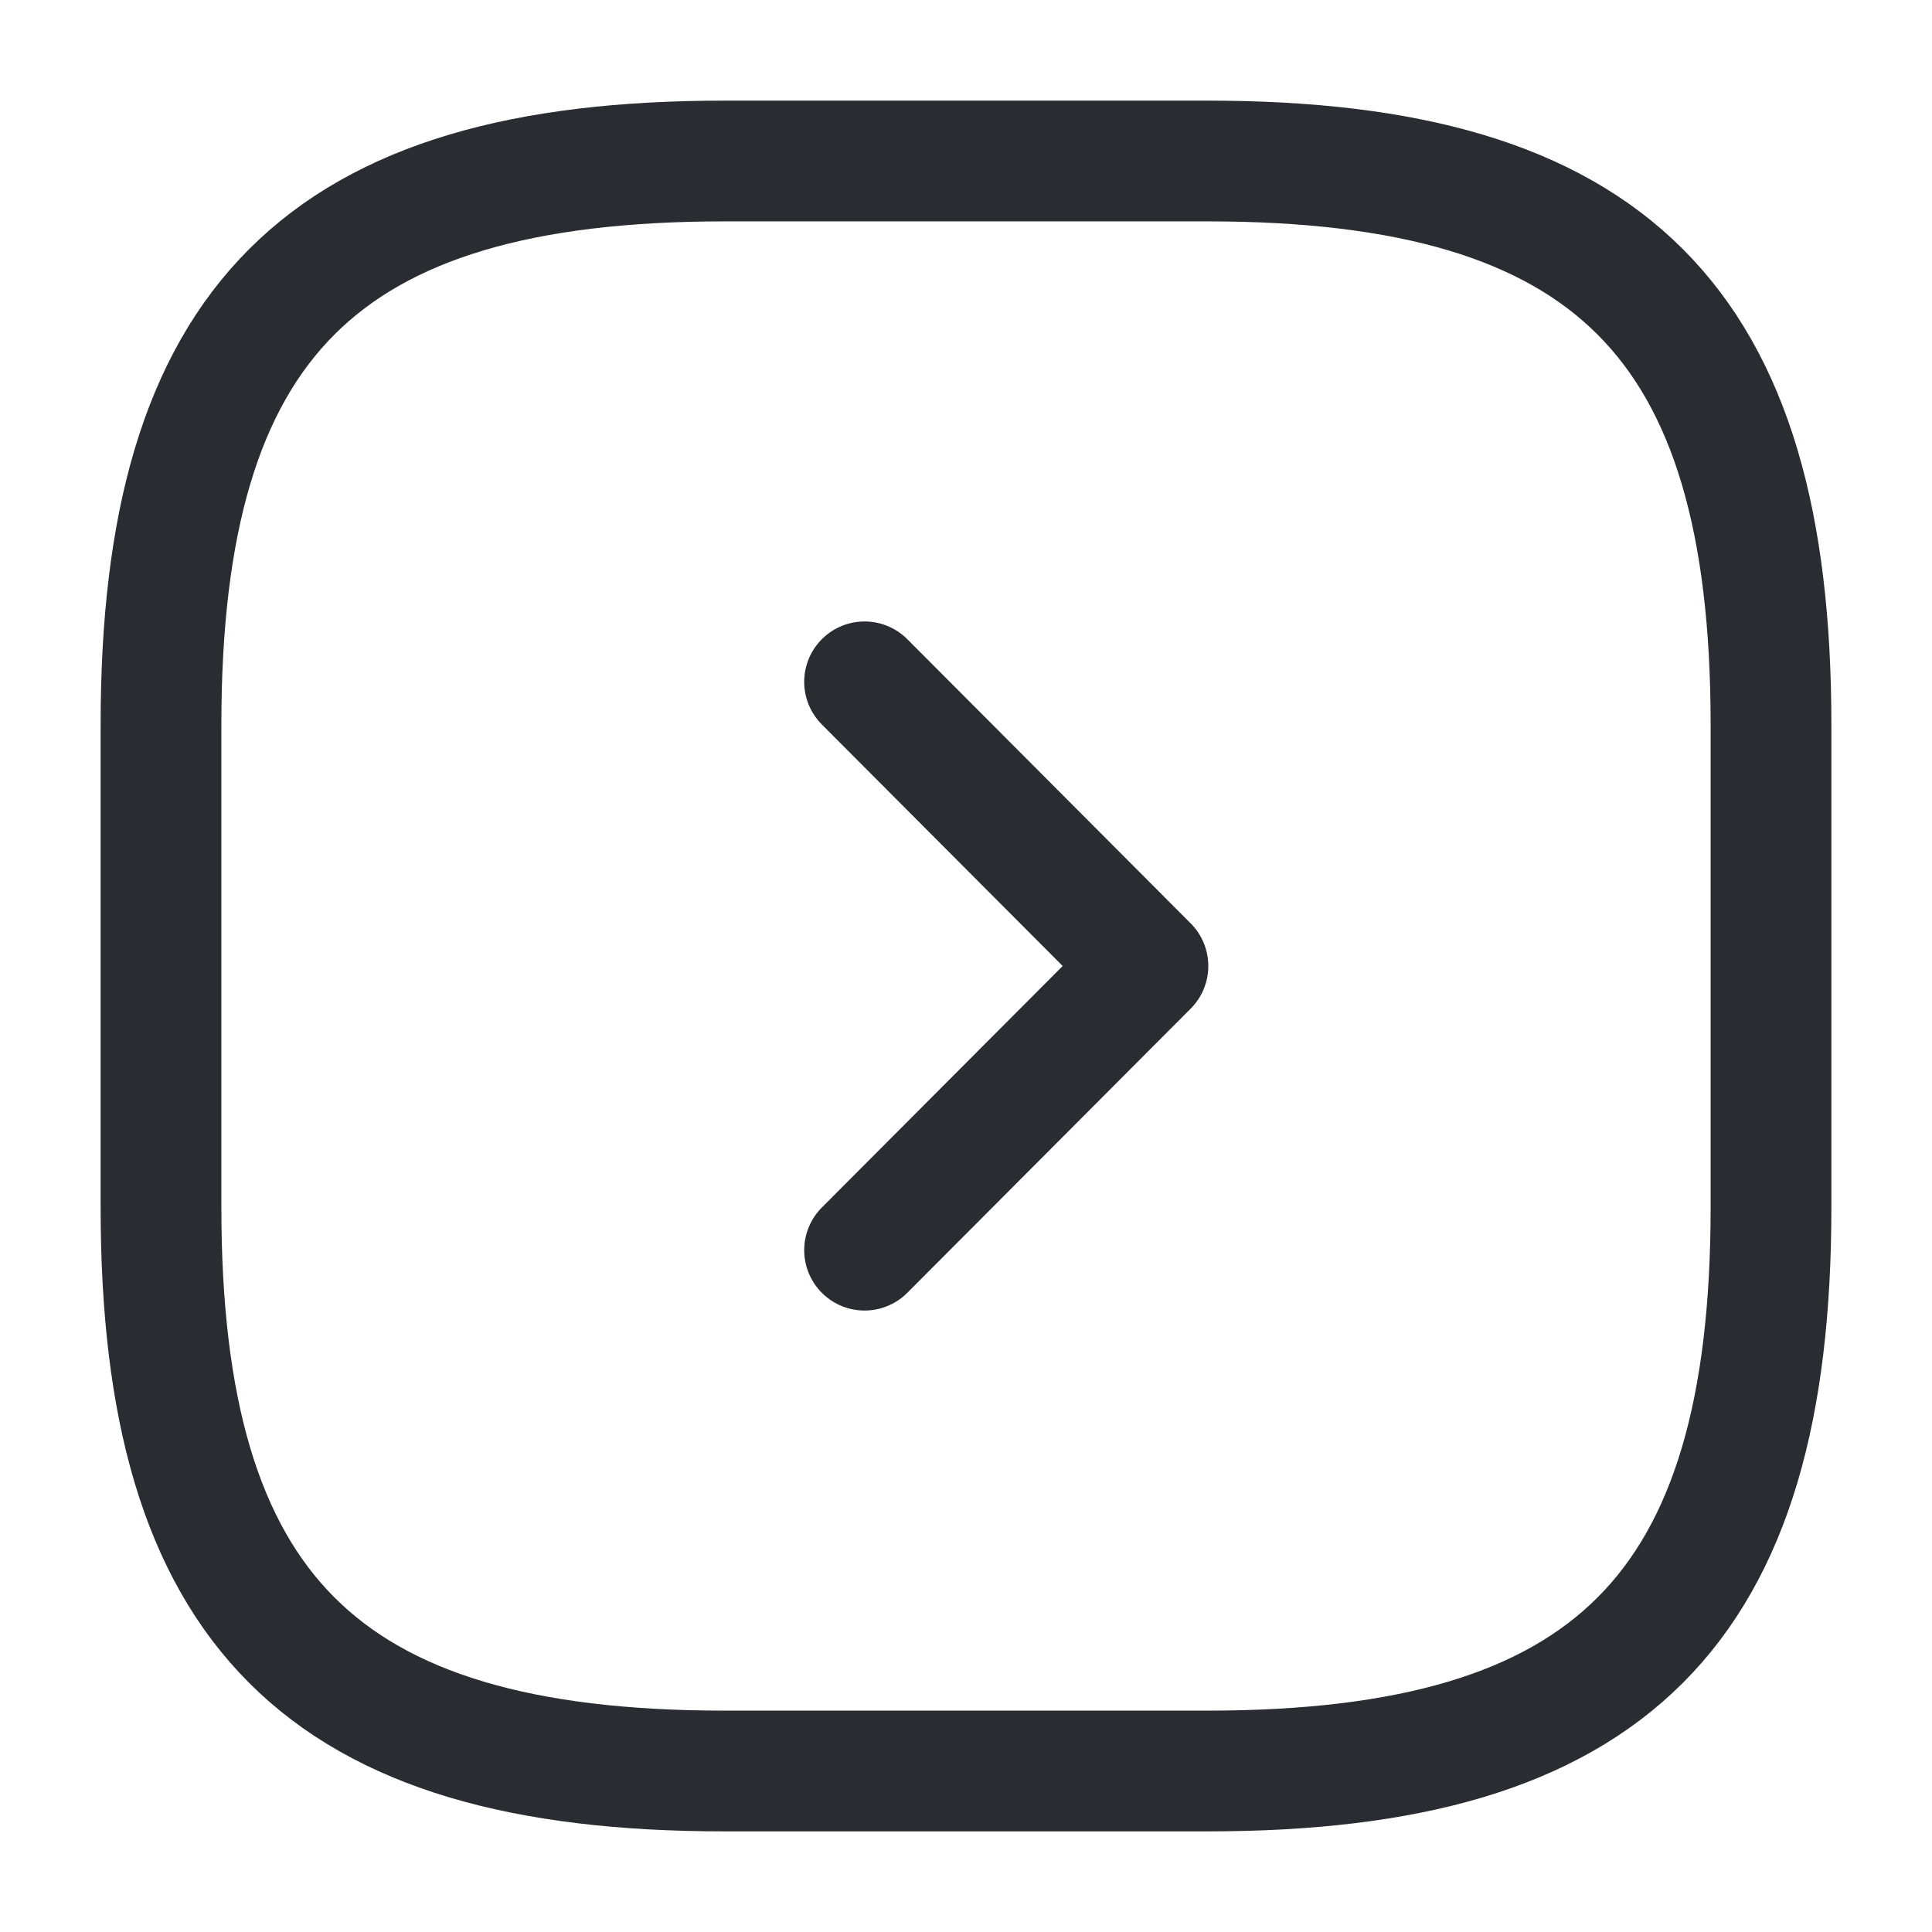
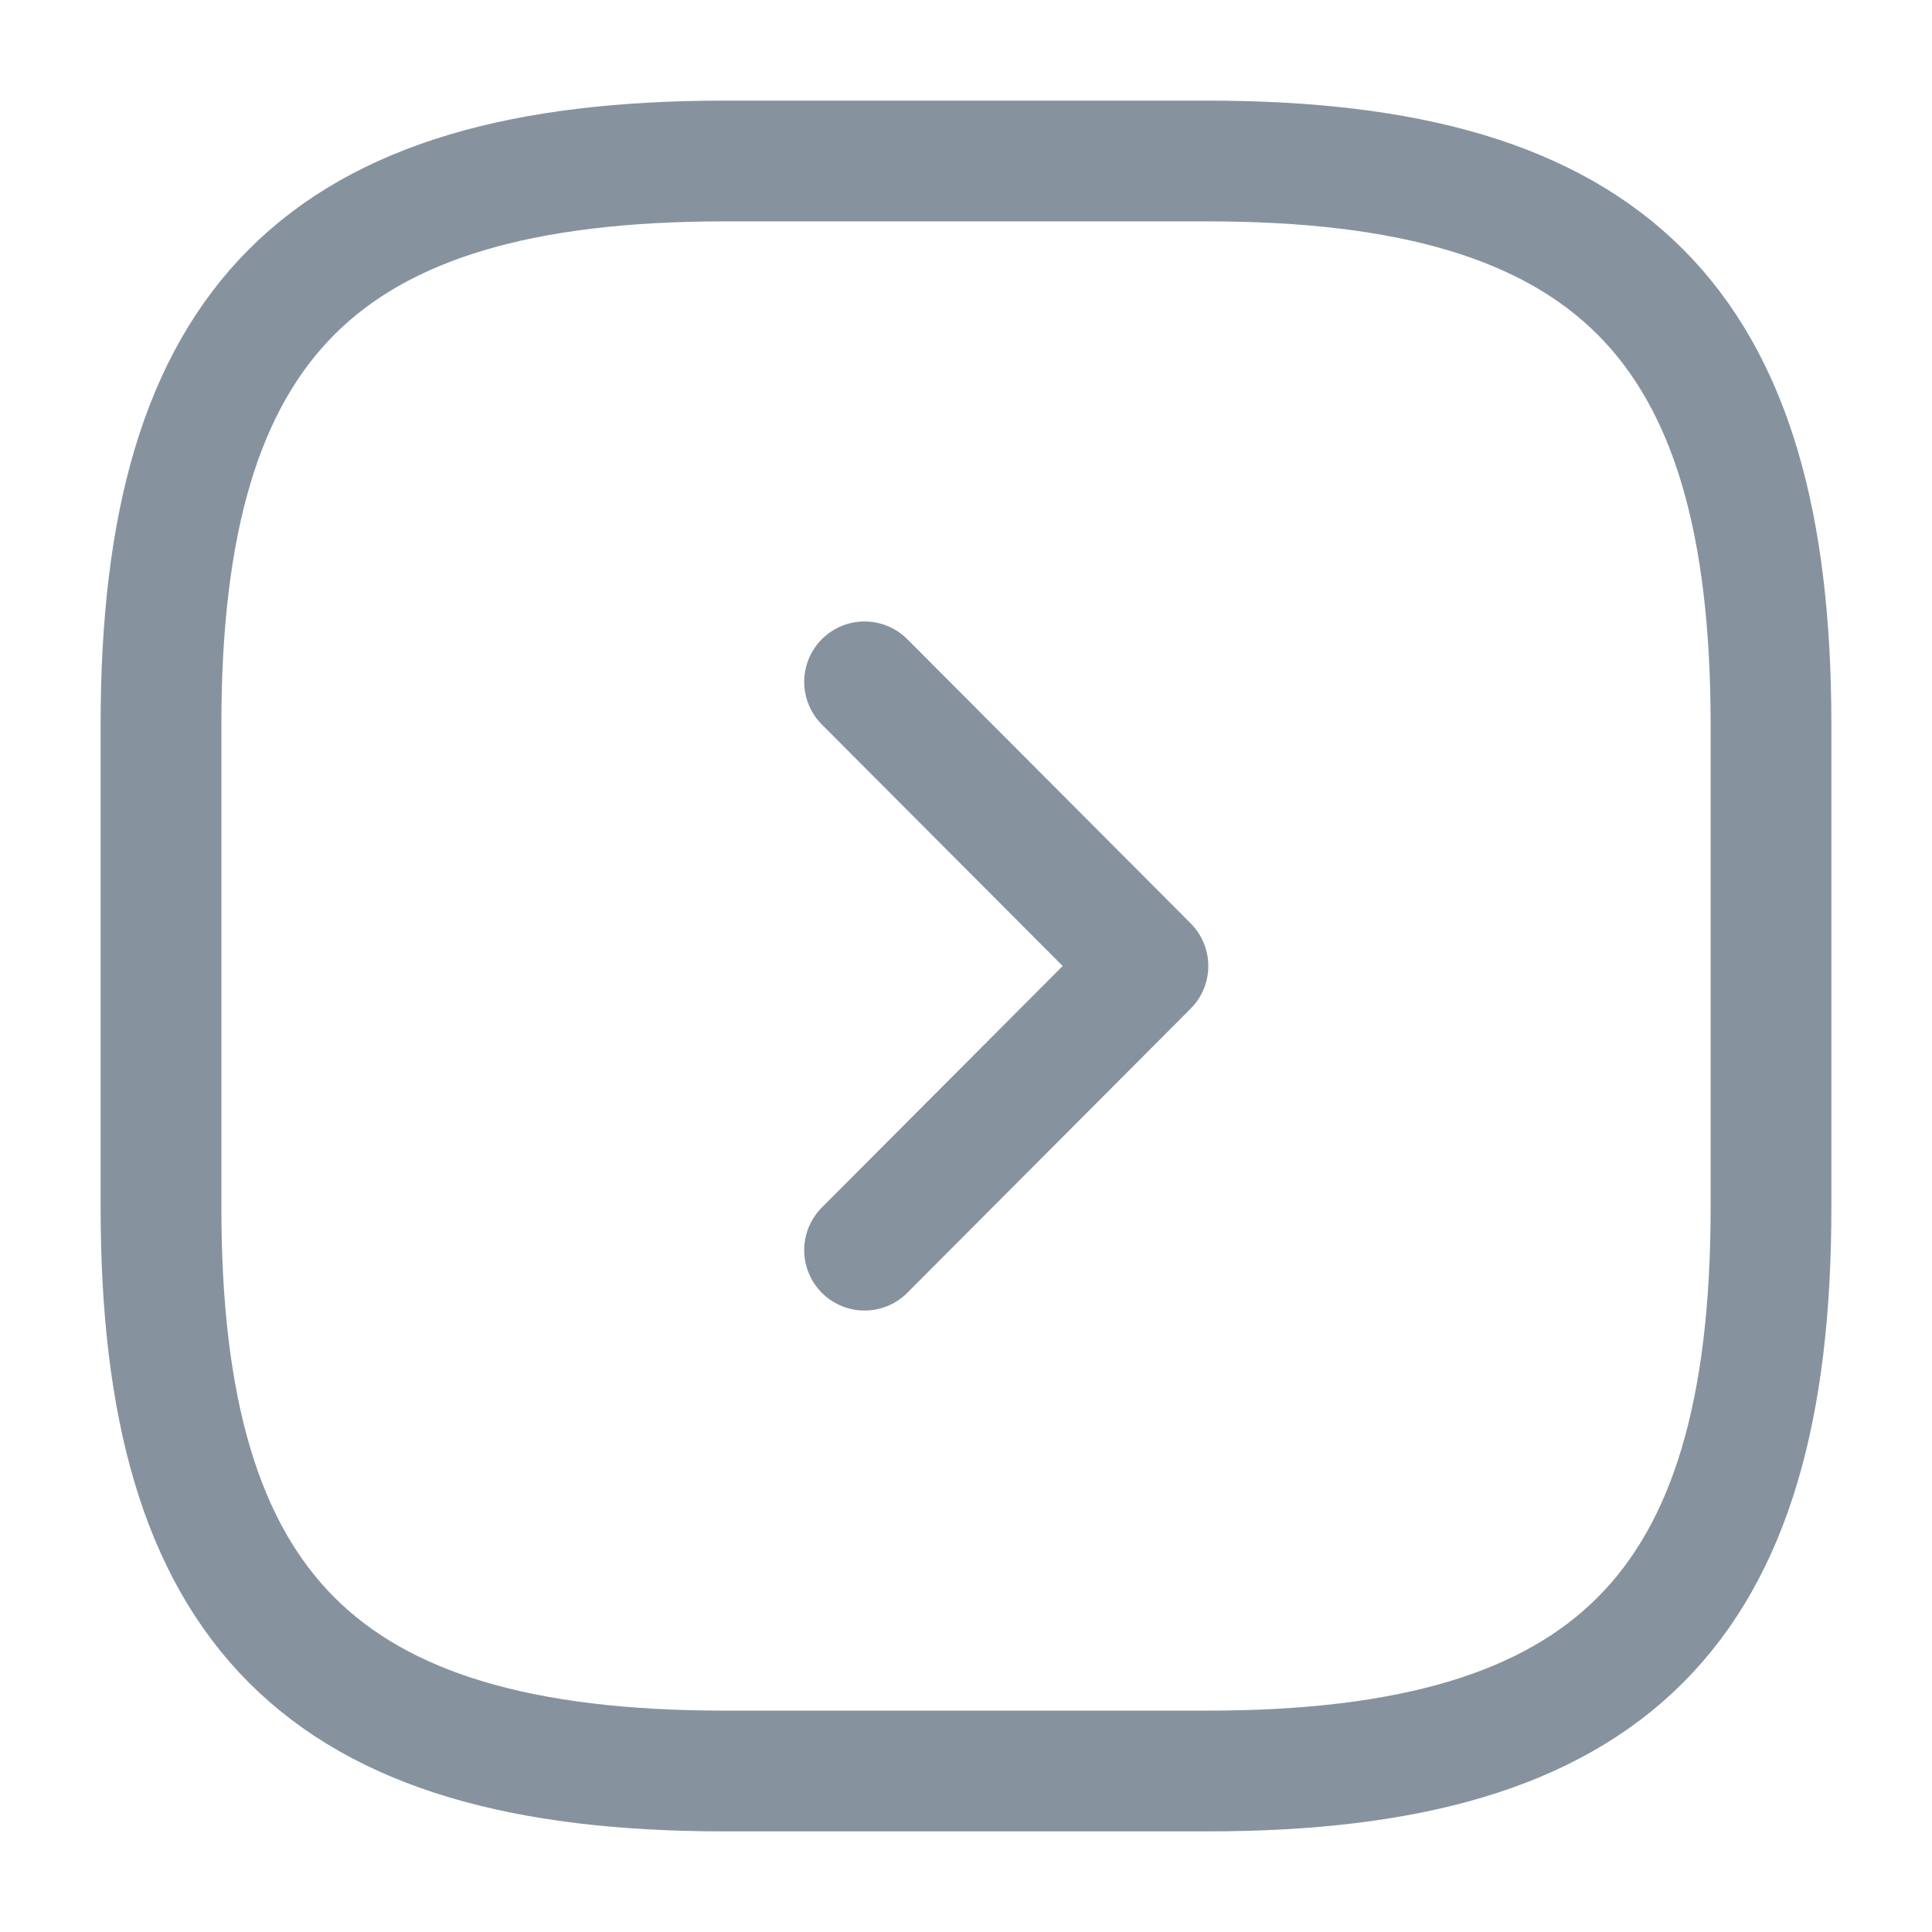
<svg xmlns="http://www.w3.org/2000/svg" width="24" height="24" viewBox="0 0 24 24" fill="none">
-   <path d="M9 22H15C20 22 22 20 22 15V9C22 4 20 2 15 2H9C4 2 2 4 2 9V15C2 20 4 22 9 22Z" stroke="#292D32" stroke-width="1.5" stroke-linecap="round" stroke-linejoin="round" />
-   <path d="M10.74 15.53L14.26 12L10.74 8.47" stroke="#292D32" stroke-width="1.5" stroke-linecap="round" stroke-linejoin="round" />
+   <path d="M9 22H15C20 22 22 20 22 15V9C22 4 20 2 15 2H9C4 2 2 4 2 9V15C2 20 4 22 9 22Z" stroke="#86939F" stroke-width="1.5" stroke-linecap="round" stroke-linejoin="round" />
+   <path d="M10.74 15.53L14.26 12L10.74 8.47" stroke="#86939F" stroke-width="1.5" stroke-linecap="round" stroke-linejoin="round" />
</svg>
